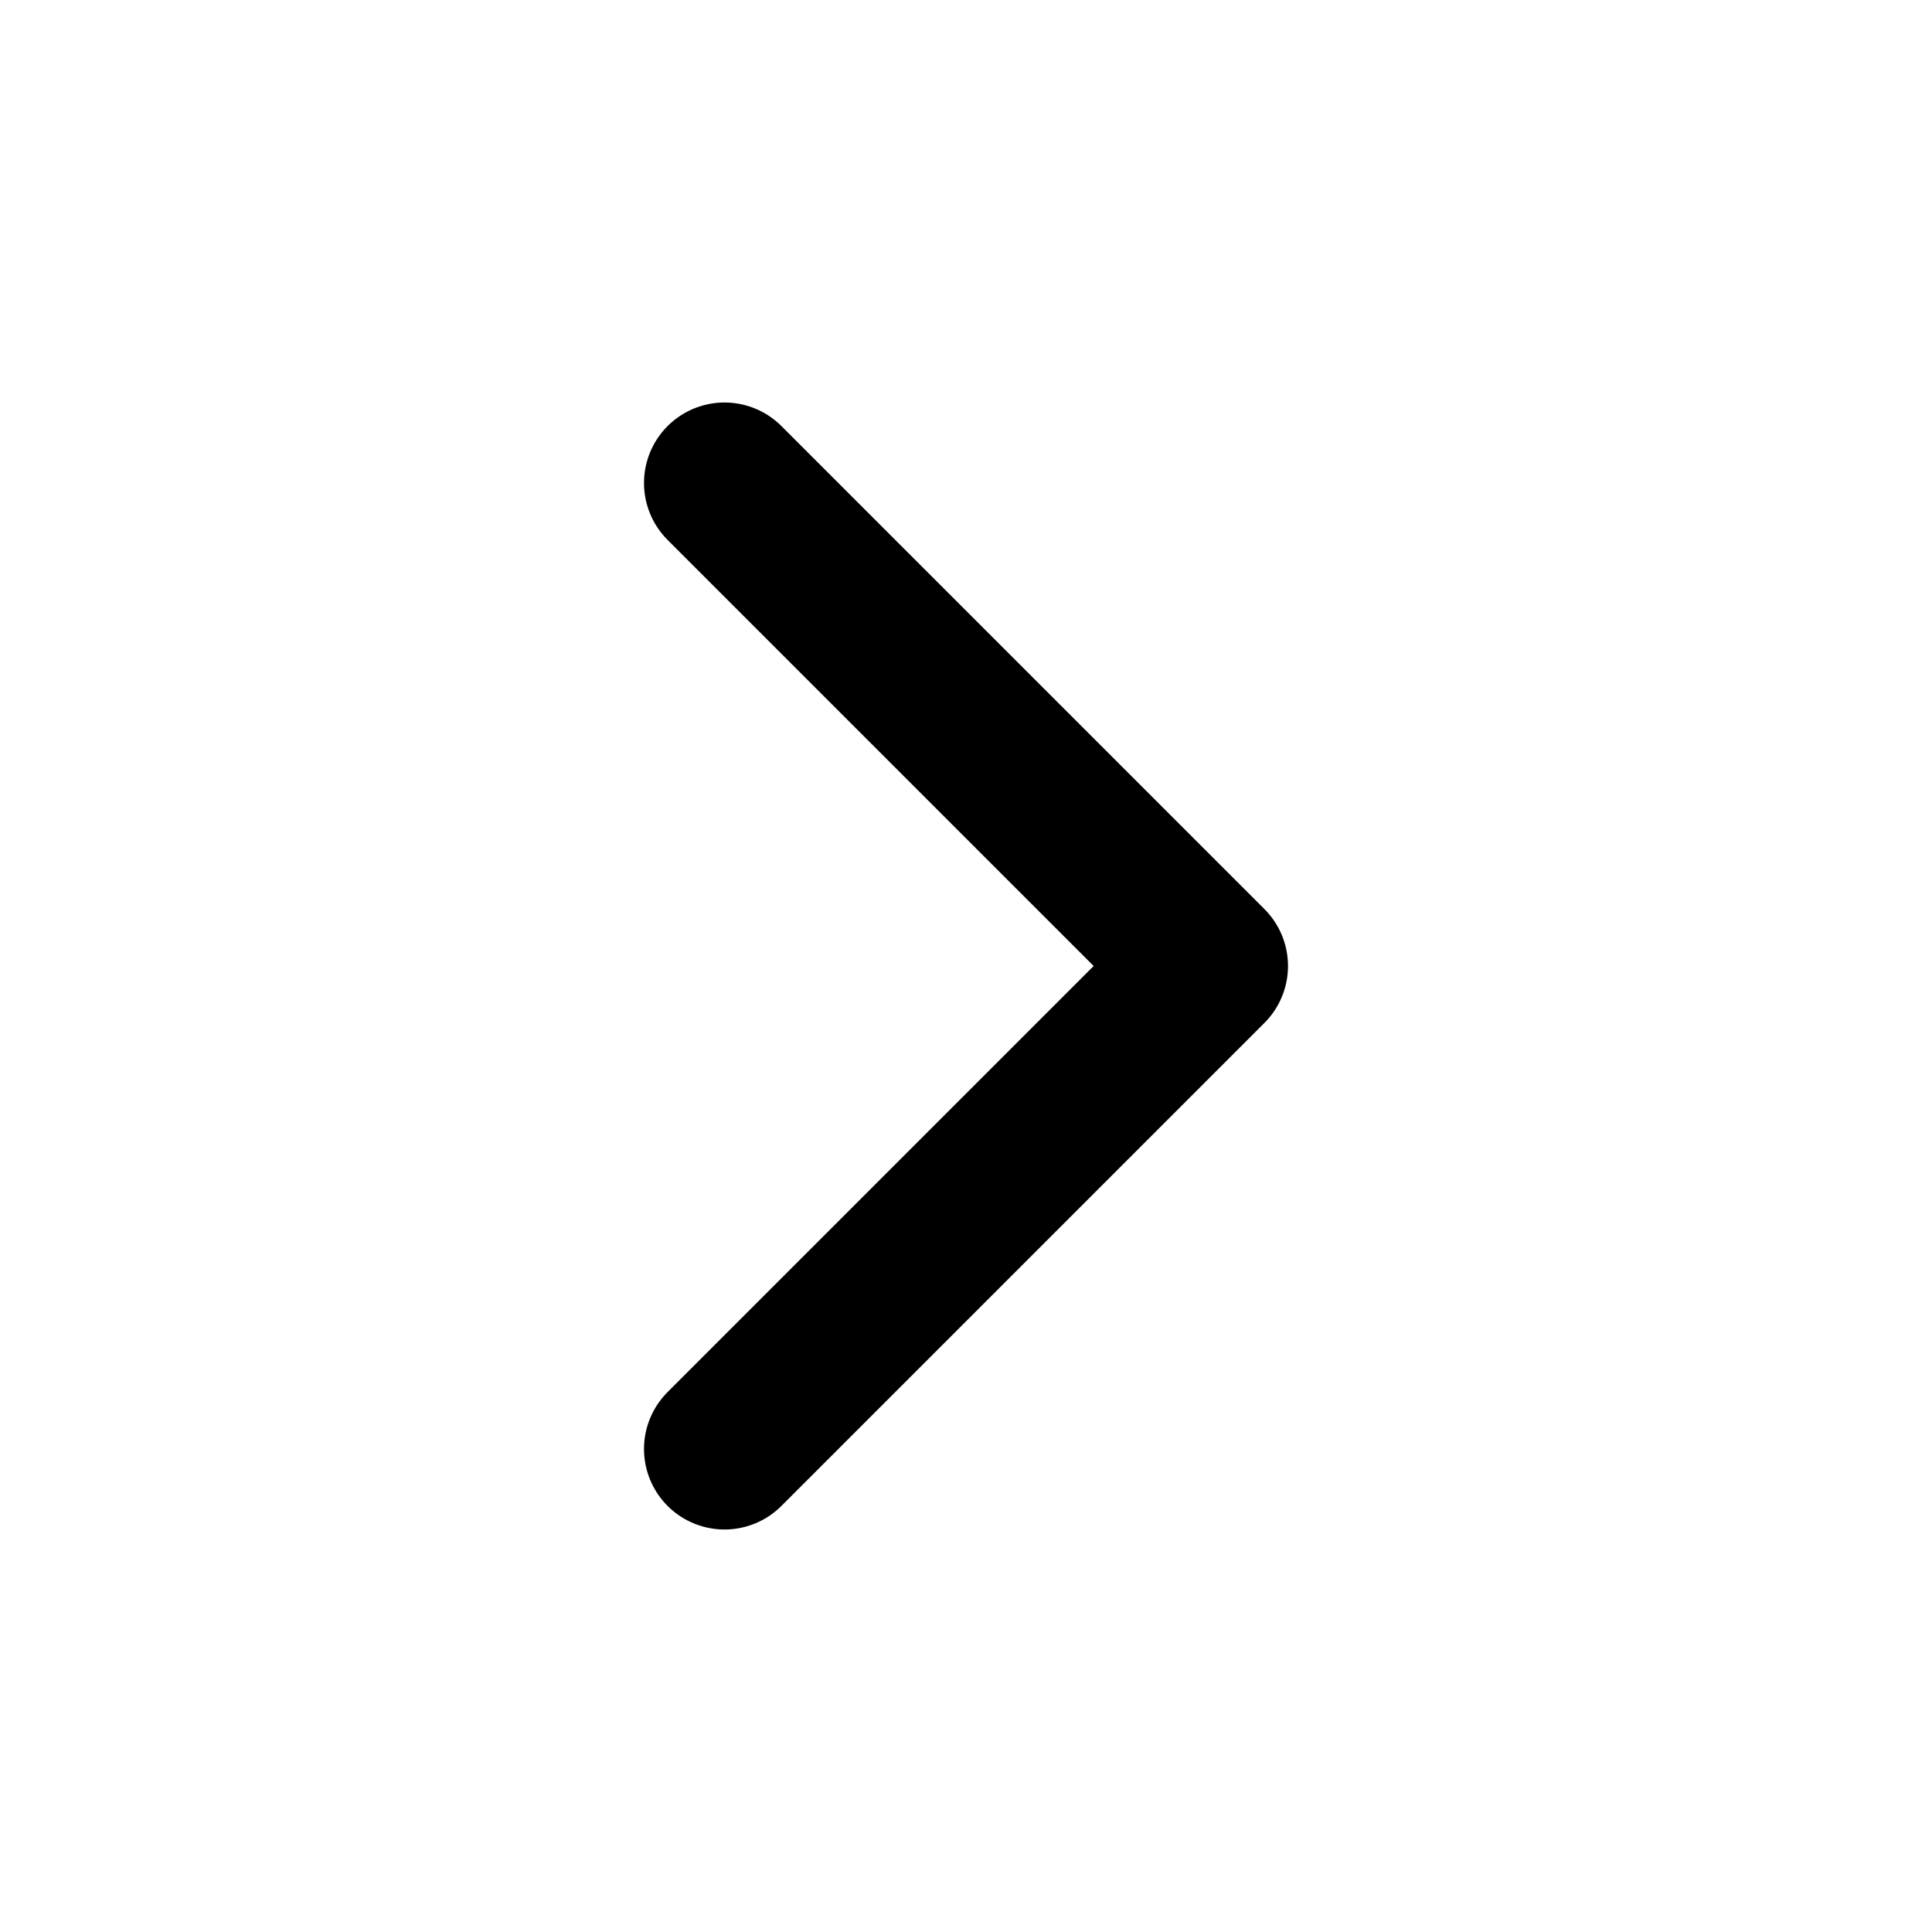
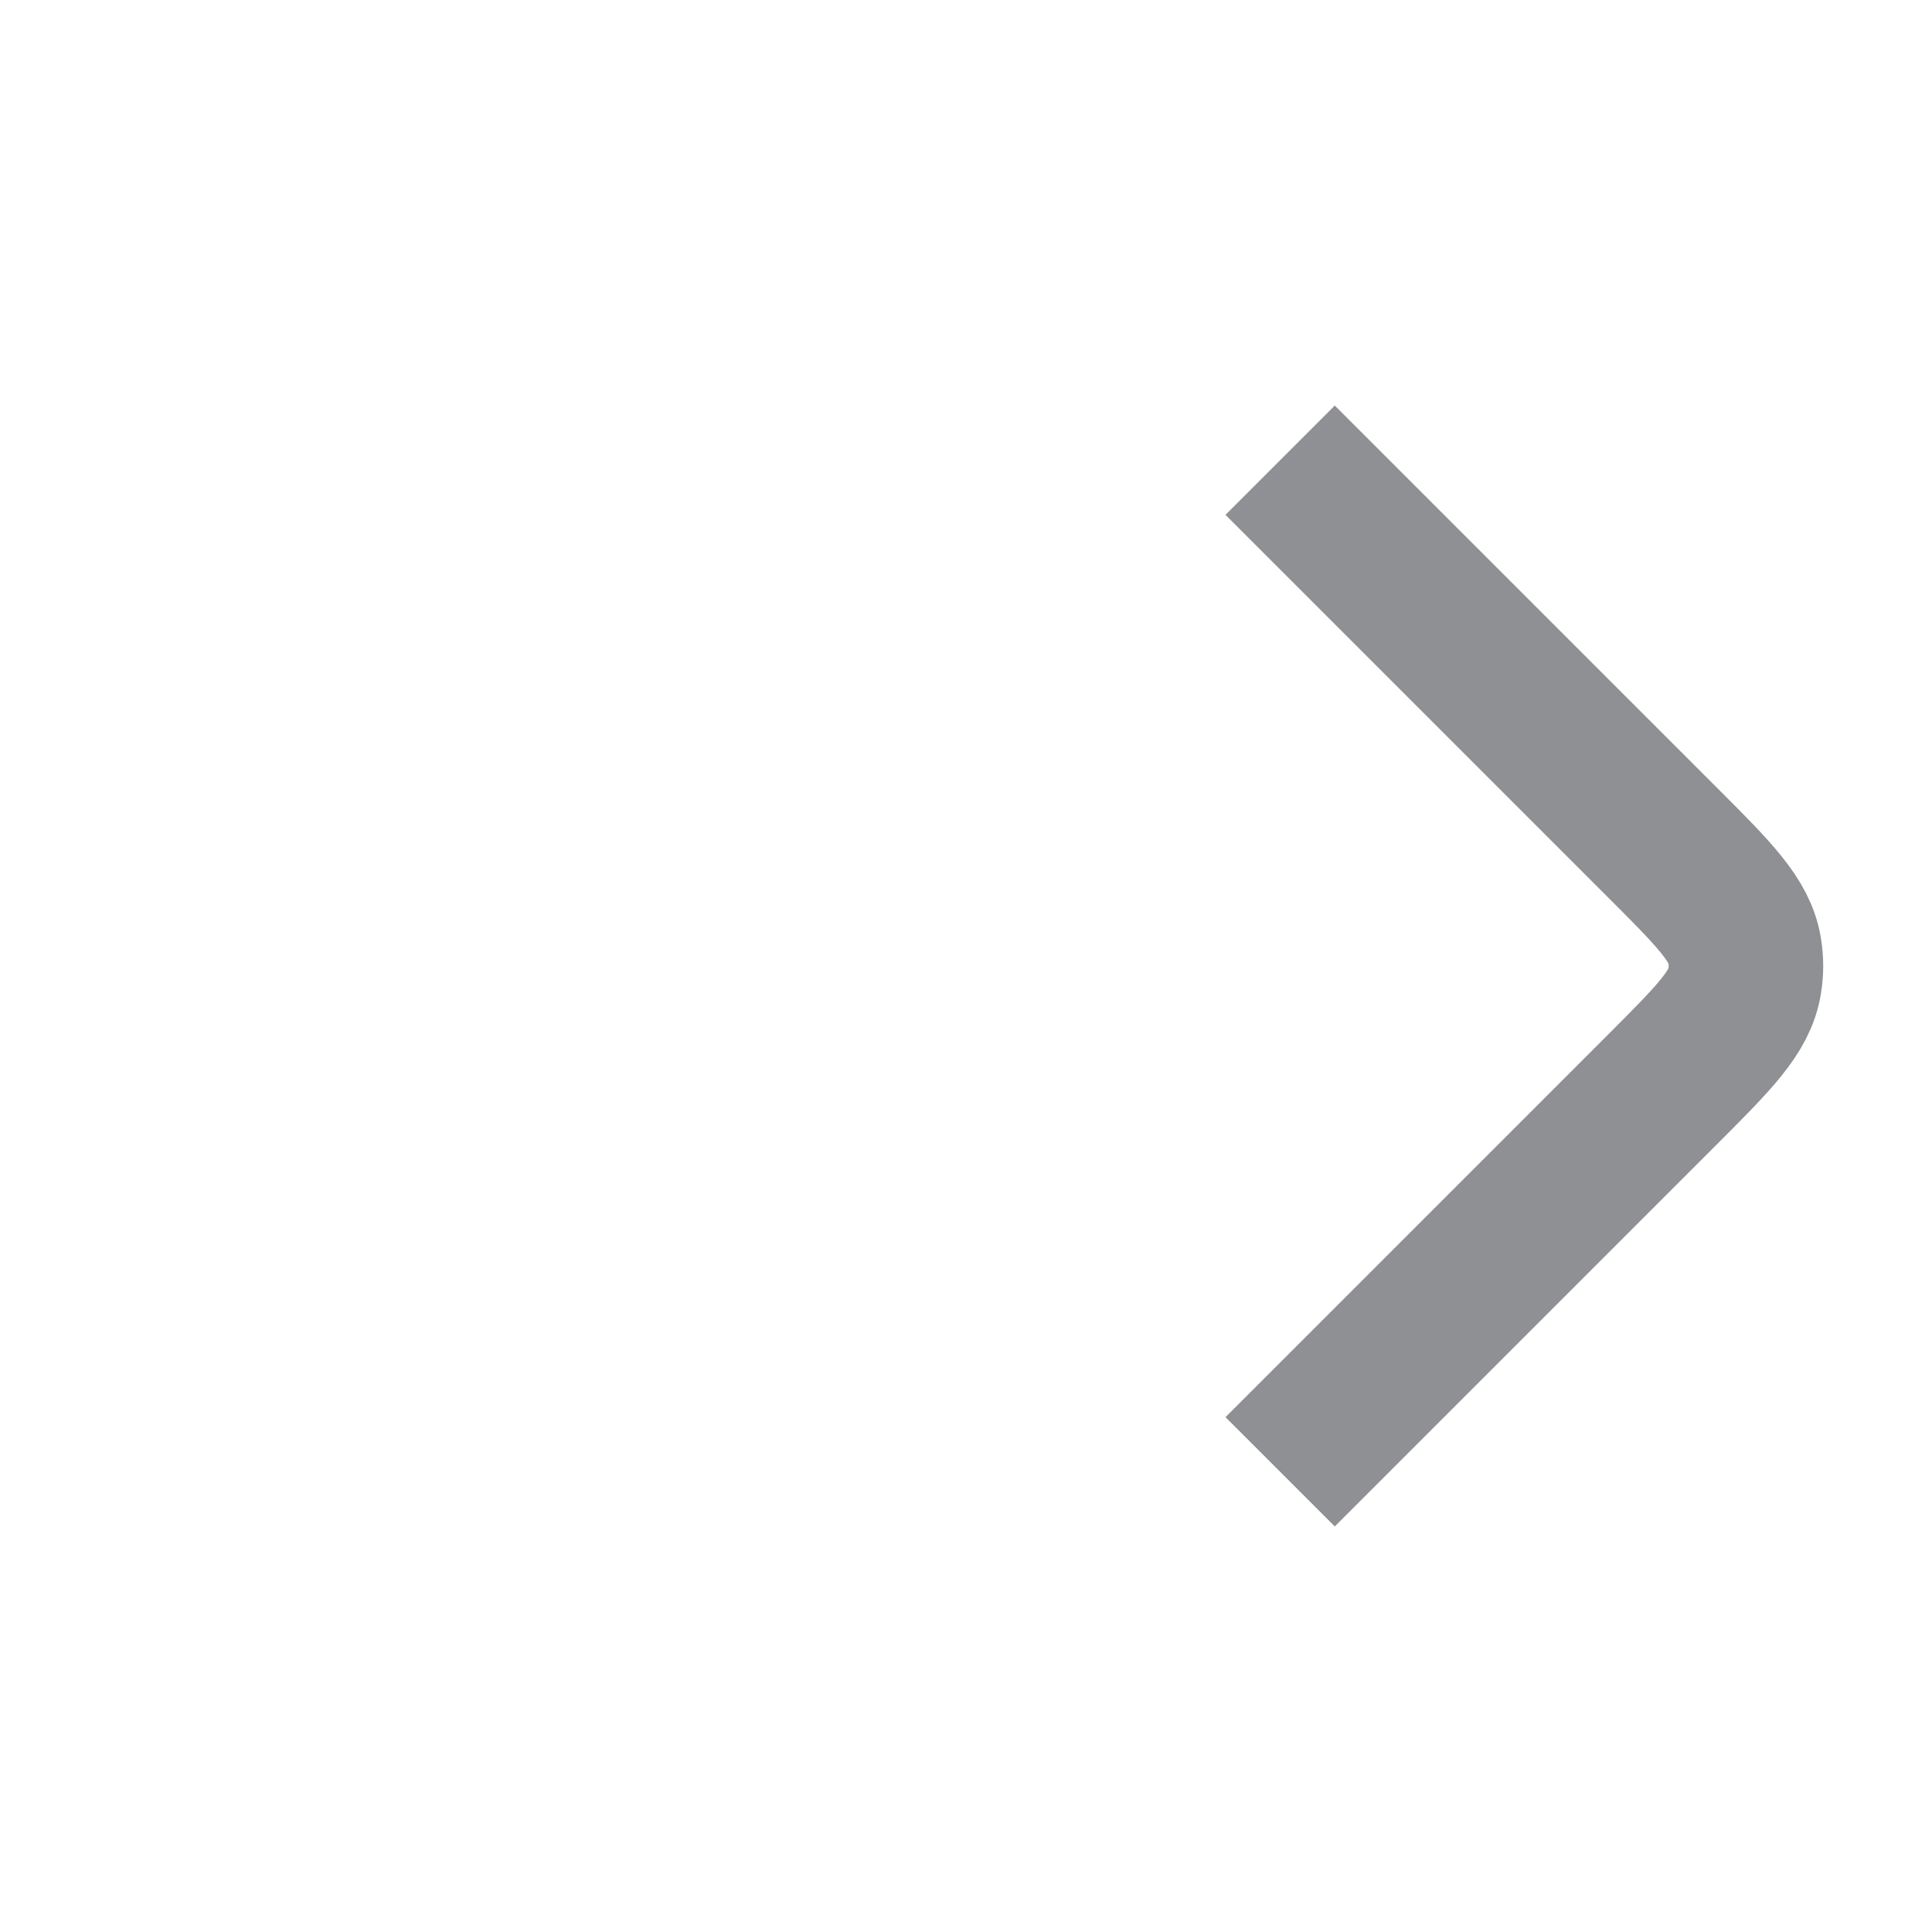
- <svg xmlns="http://www.w3.org/2000/svg" class="lucide lucide-chevron-right" width="24" height="24" viewBox="0 0 24 24" fill="none" stroke="currentColor" stroke-width="2" stroke-linecap="round" stroke-linejoin="round">
-   <path d="m9 18 6-6-6-6" />
+ <svg xmlns="http://www.w3.org/2000/svg" viewBox="0 0 20 20" width="20" height="20">
+   <path d="M13.252,4.764L17.215,8.727C17.745,9.257 18.011,9.523 18.061,9.843C18.078,9.947 18.078,10.053 18.061,10.156C18.011,10.477 17.745,10.742 17.215,11.273L13.252,15.236" fill="none" stroke="#8e9094" stroke-width="1.6" />
</svg>
